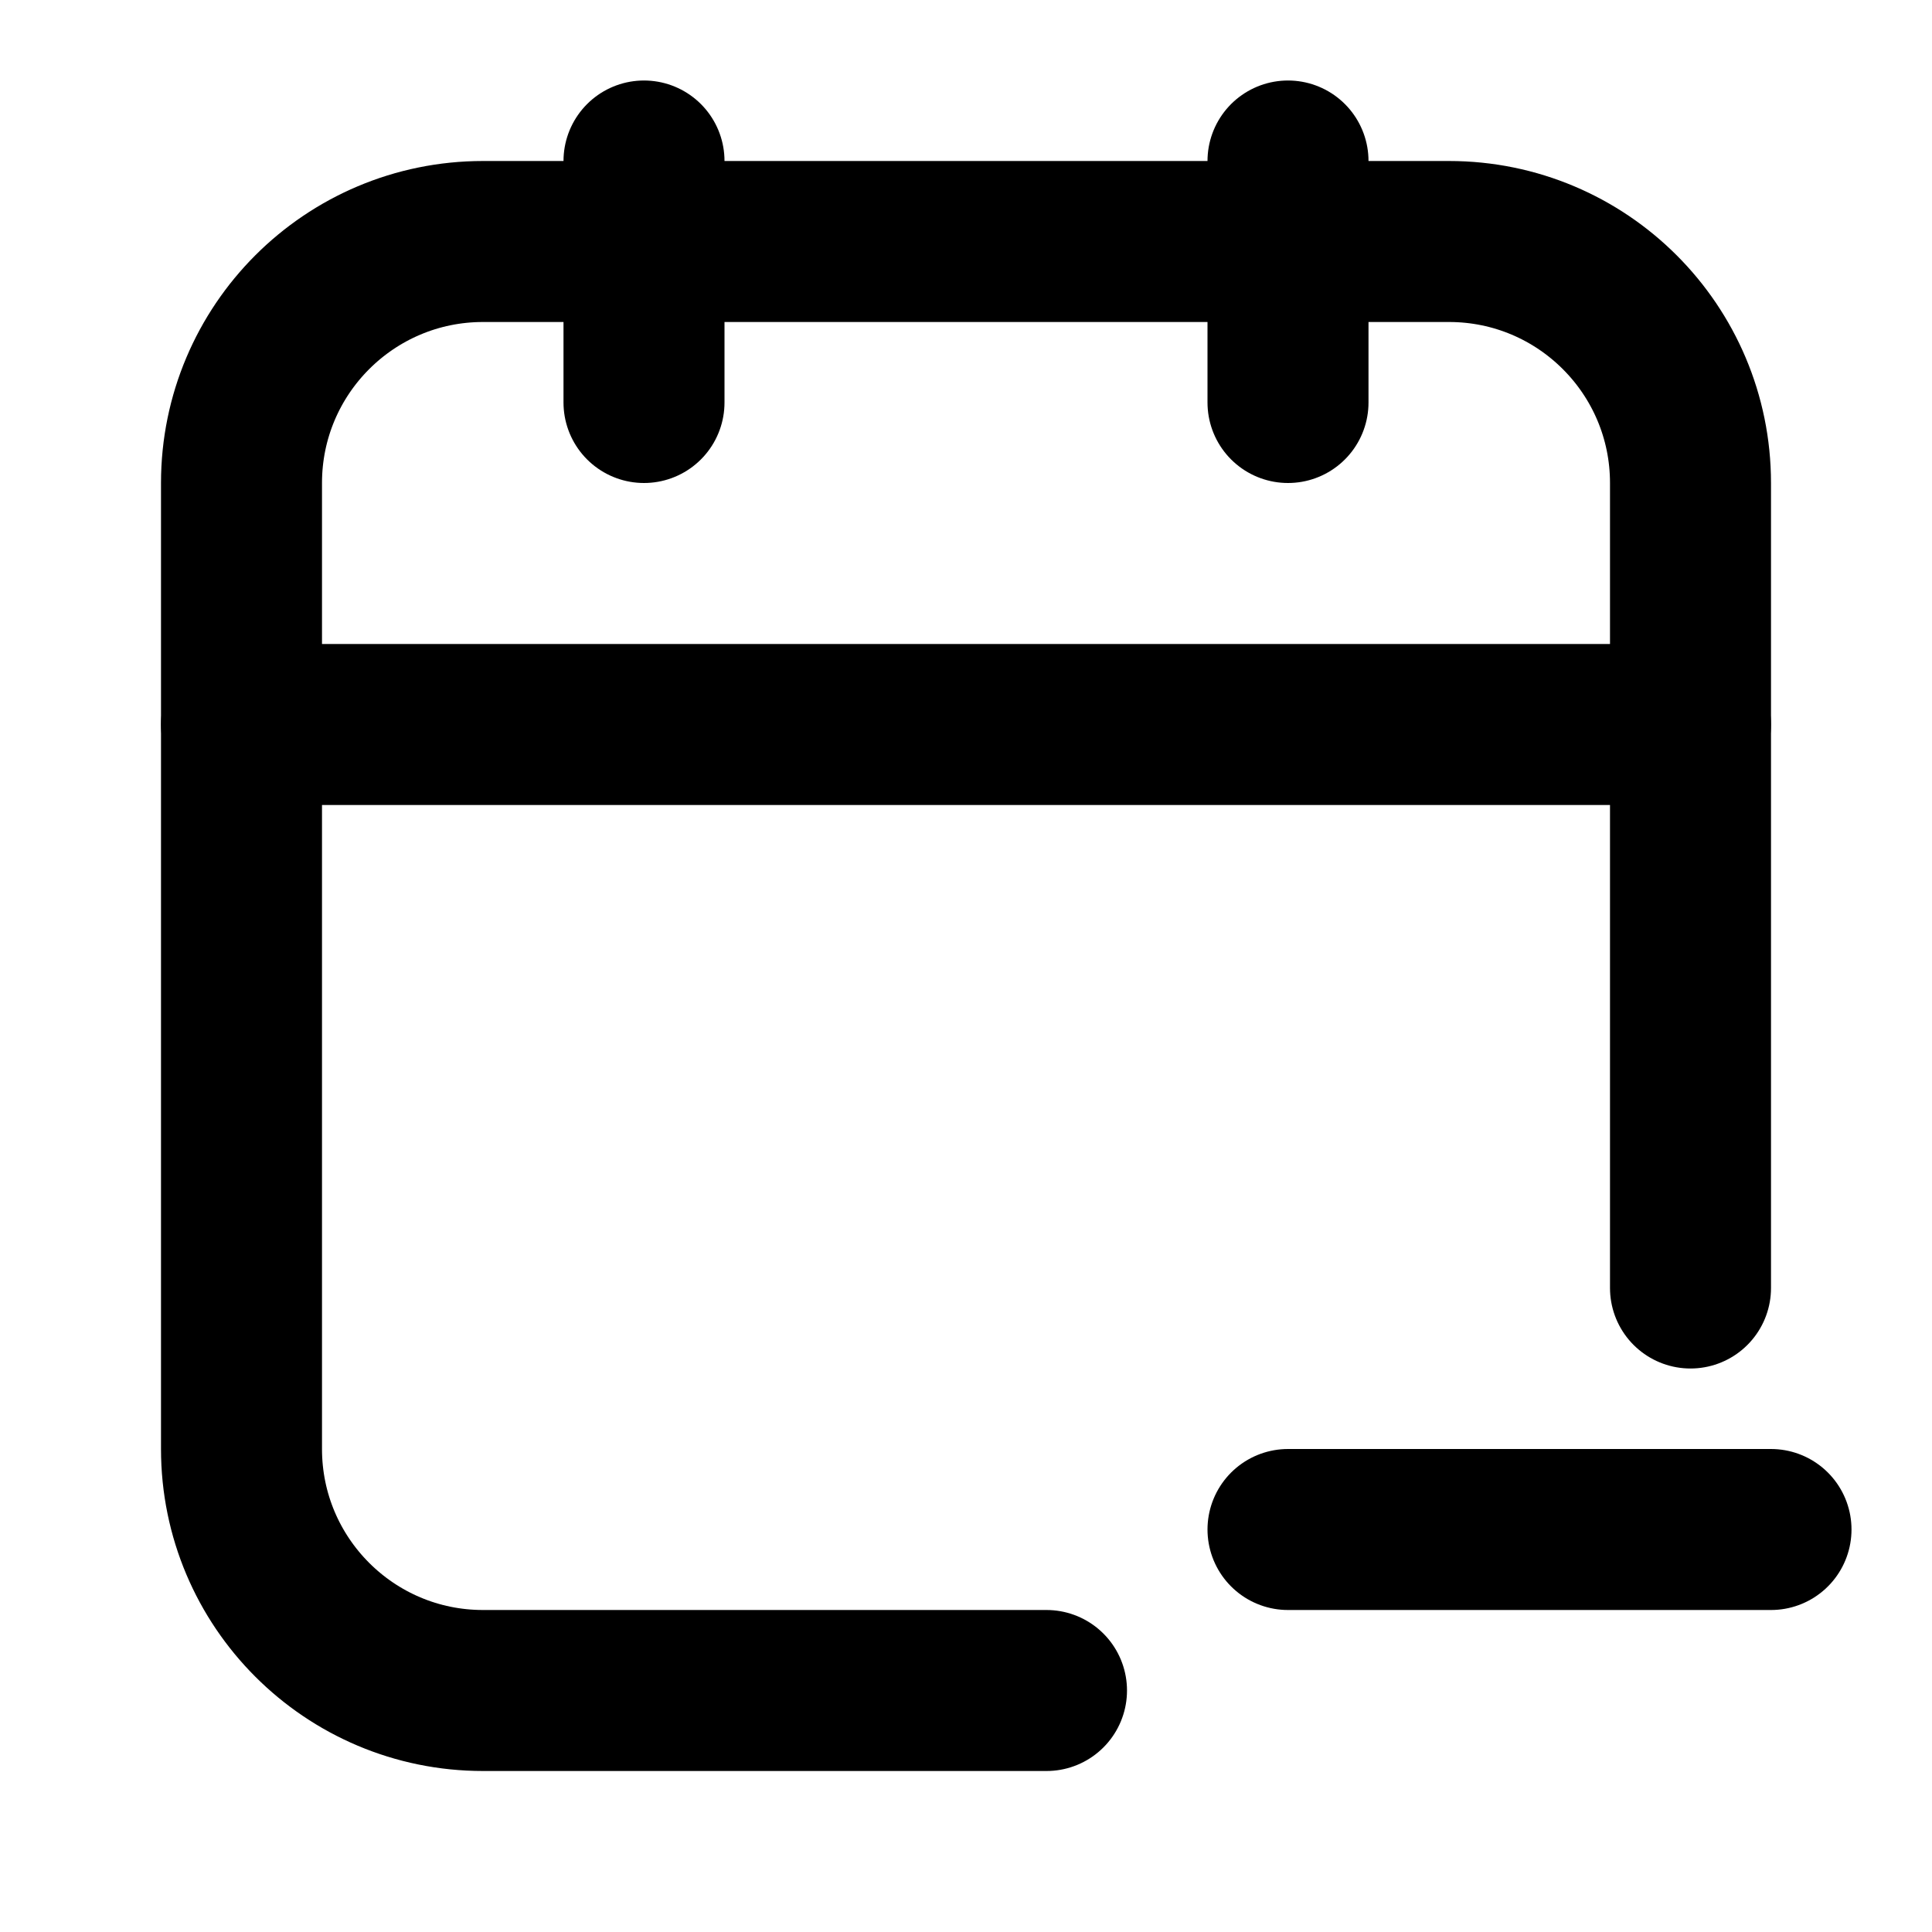
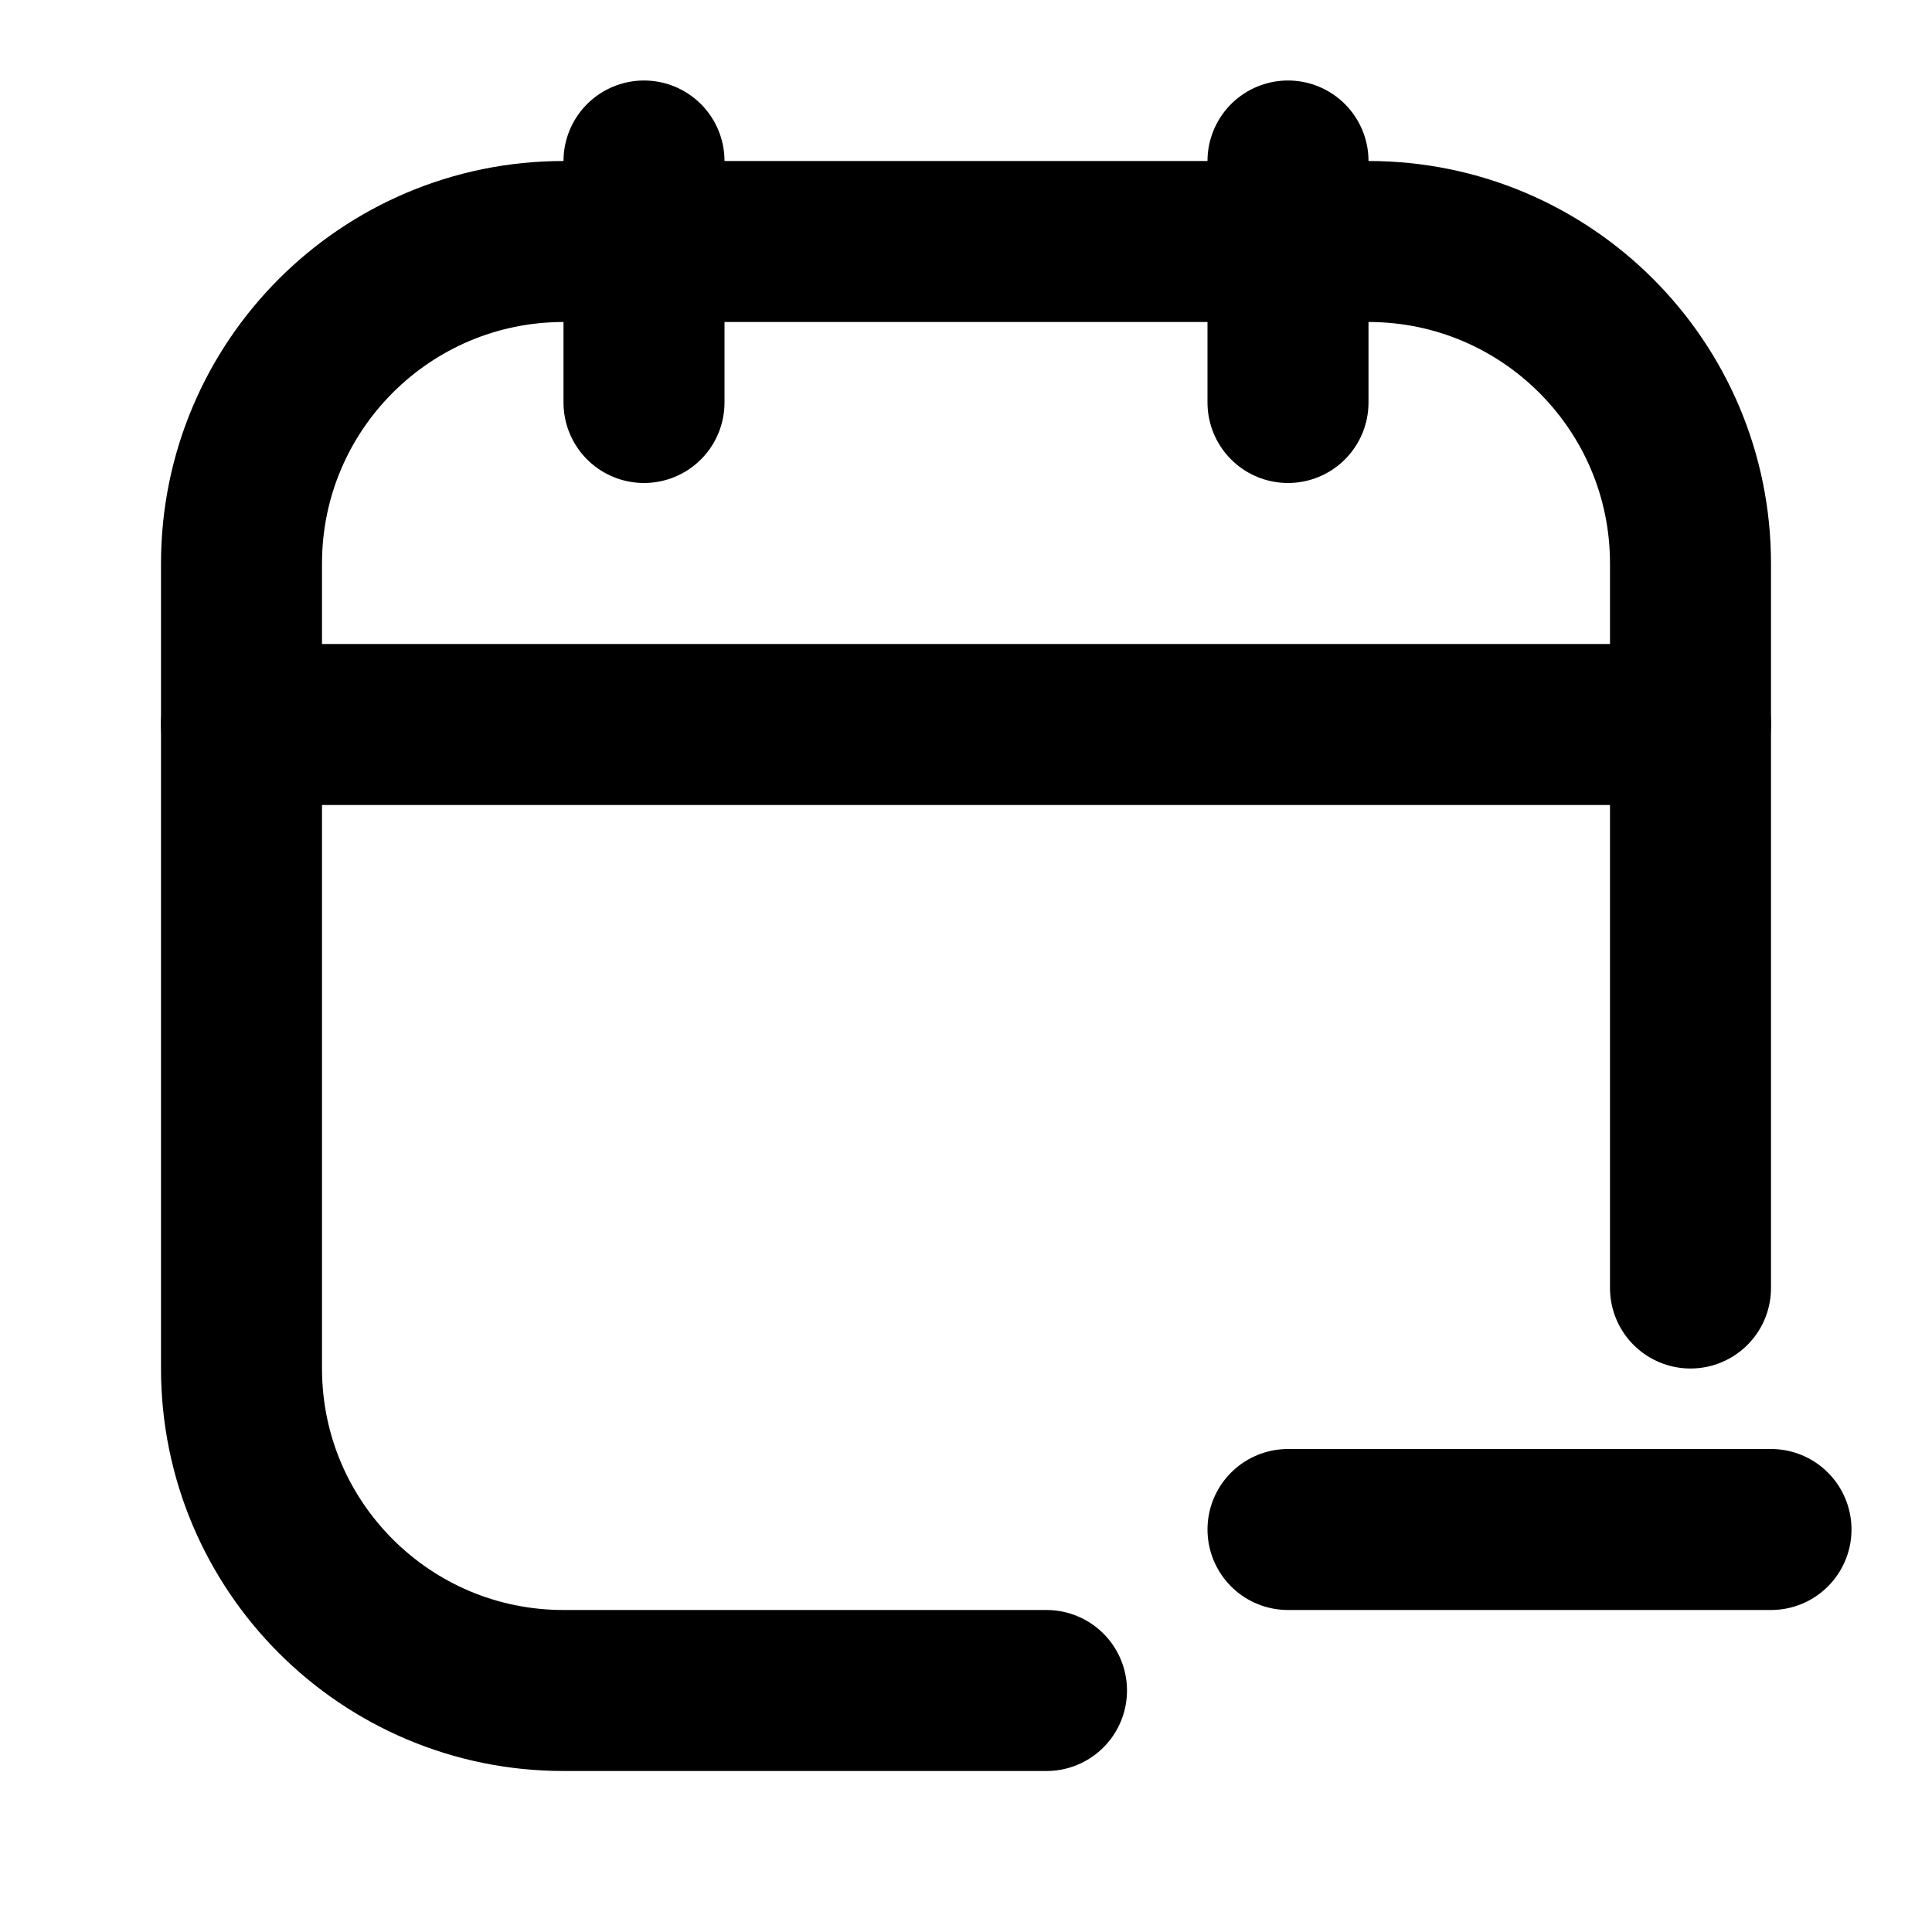
<svg xmlns="http://www.w3.org/2000/svg" width="24" height="24" viewBox="0 0 24 24" fill="none">
-   <path d="M13 21H6C4.343 21 3 19.657 3 18V6C3 4.343 4.343 3 6 3H18C19.657 3 21 4.343 21 6V16" stroke-width="2" stroke-linecap="round" stroke-linejoin="round" stroke="black" />
+   <path d="M13 21H7C4.791 21 3 19.209 3 17V7C3 4.791 4.791 3 7 3H17C19.209 3 21 4.791 21 7V16" stroke-width="2" stroke-linecap="round" stroke-linejoin="round" stroke="black" />
  <path d="M21 9H3" stroke-width="2" stroke-linecap="round" stroke-linejoin="round" stroke="black" />
  <path d="M8 5V2" stroke-width="2" stroke-linecap="round" stroke-linejoin="round" stroke="black" />
  <path d="M16 5V2" stroke-width="2" stroke-linecap="round" stroke-linejoin="round" stroke="black" />
  <path d="M16 19H22" stroke-width="2" stroke-linecap="round" stroke-linejoin="round" stroke="black" />
</svg>
